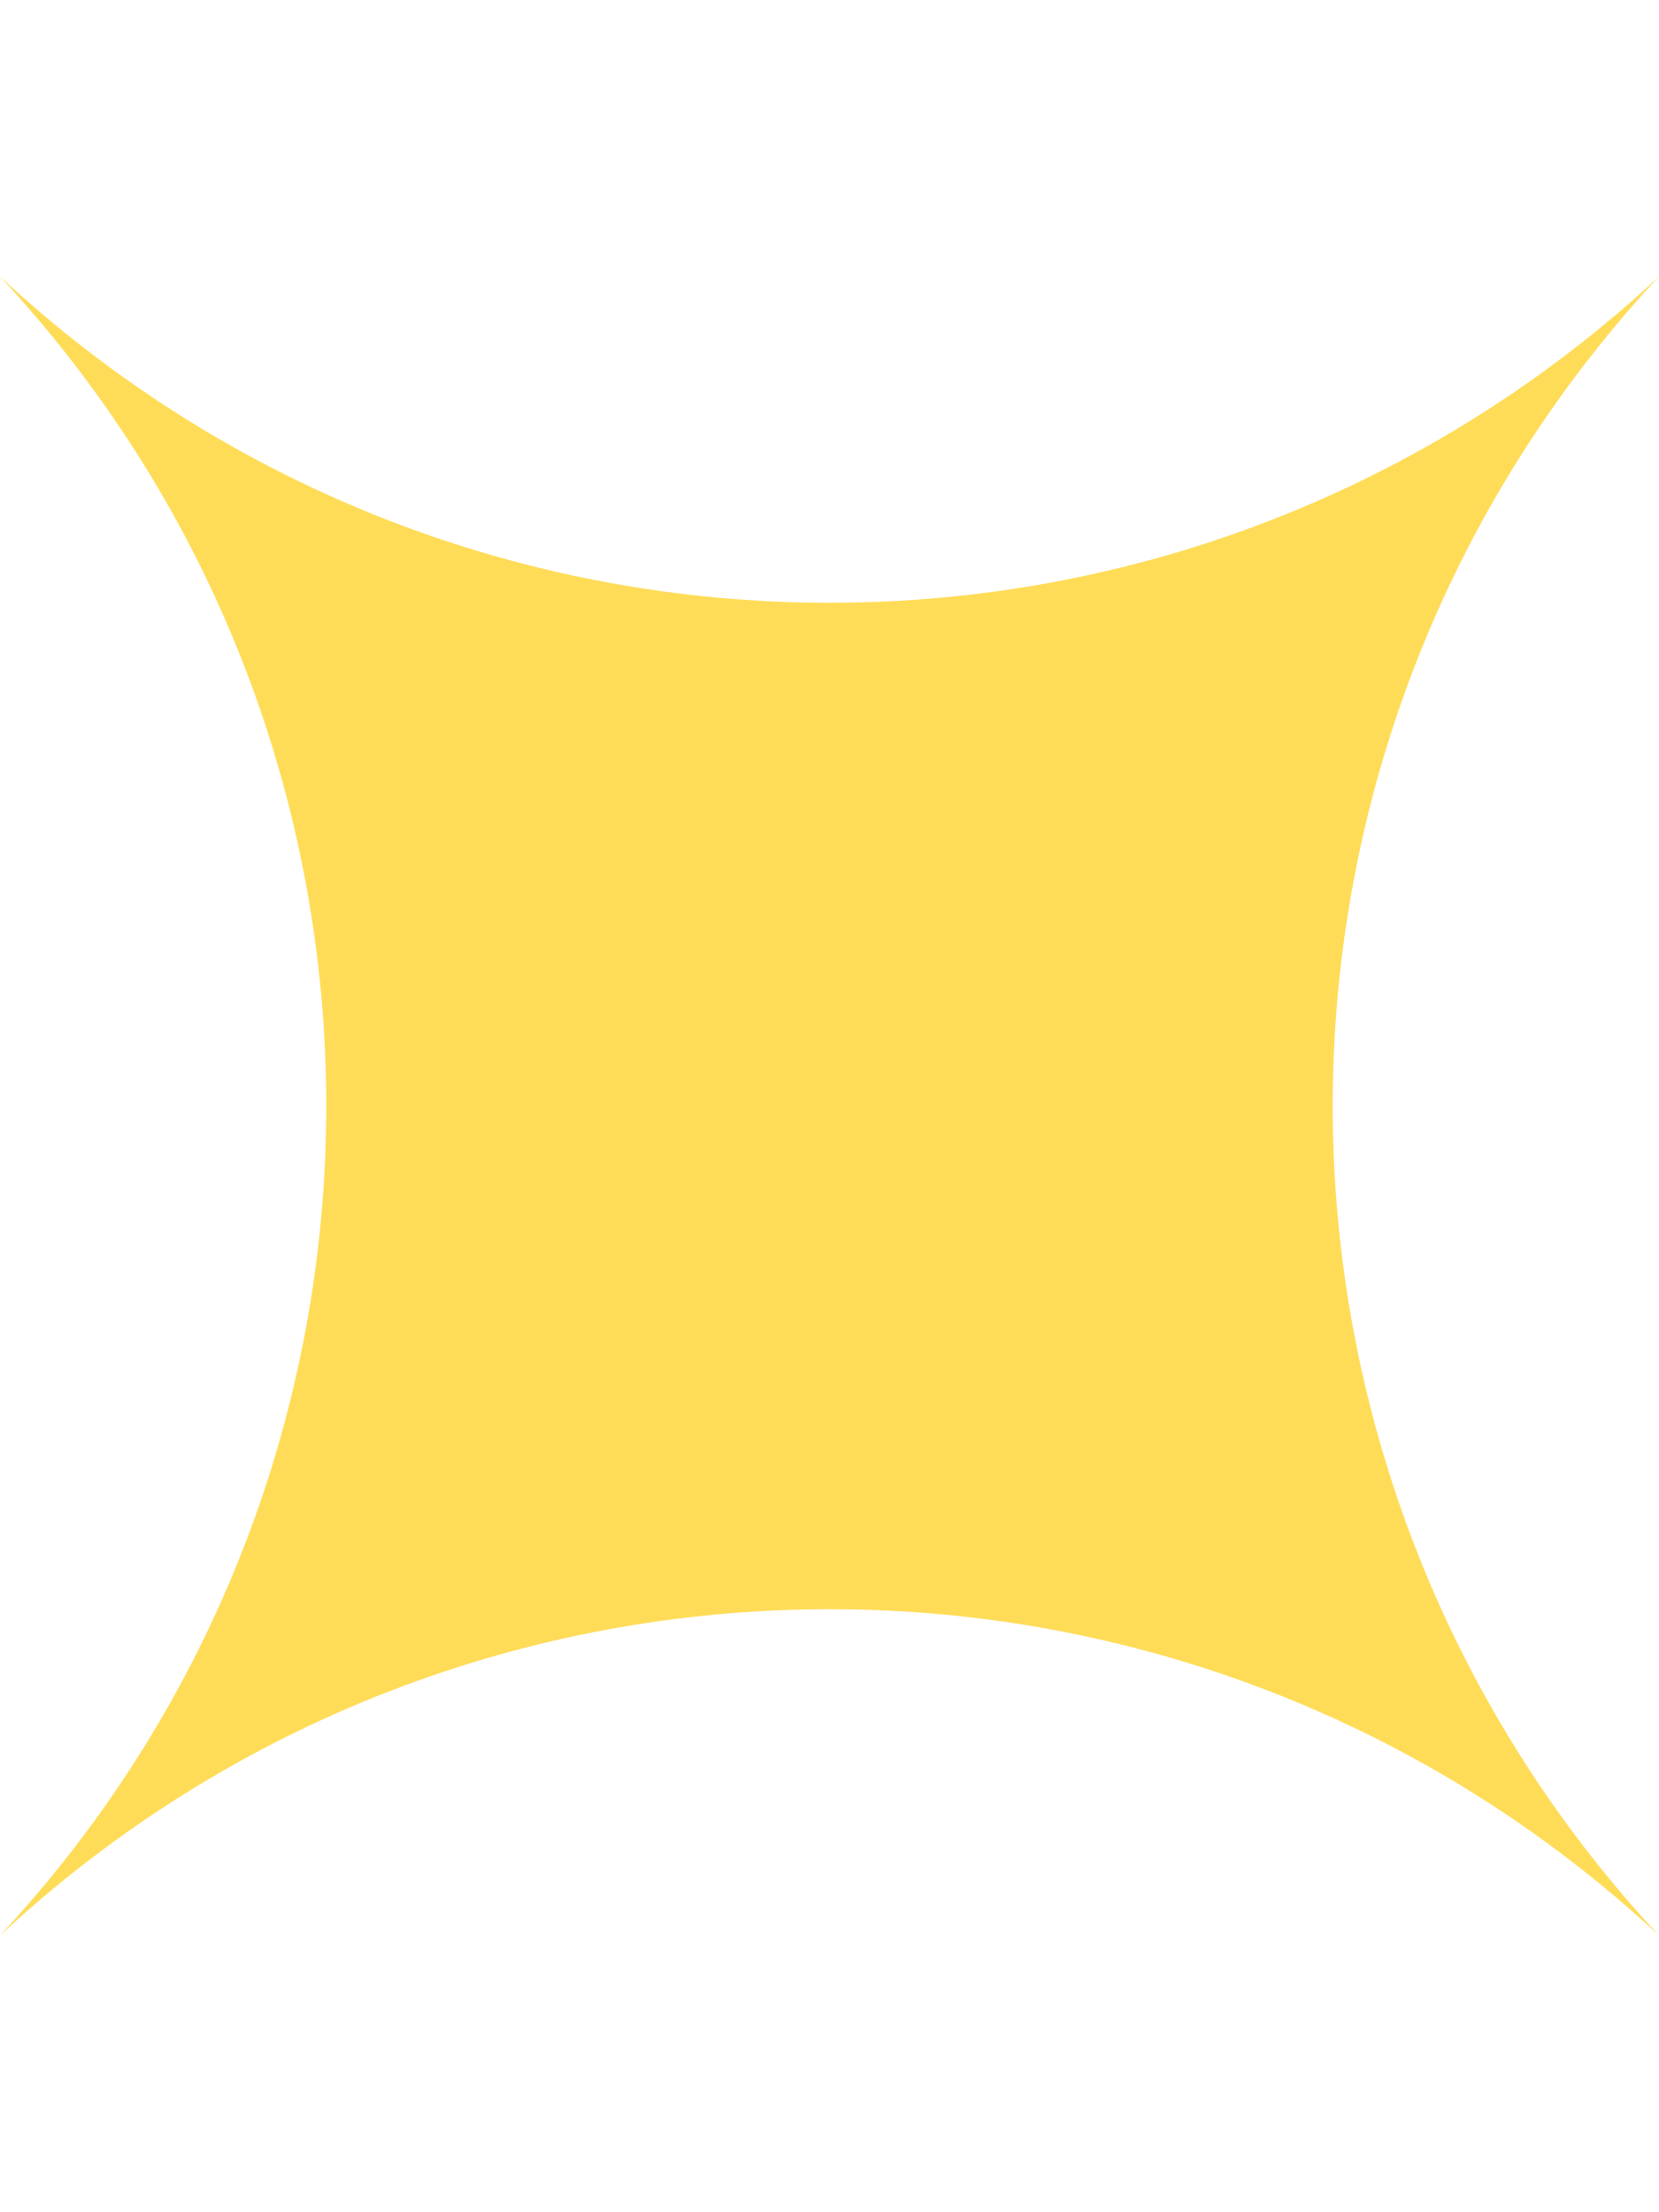
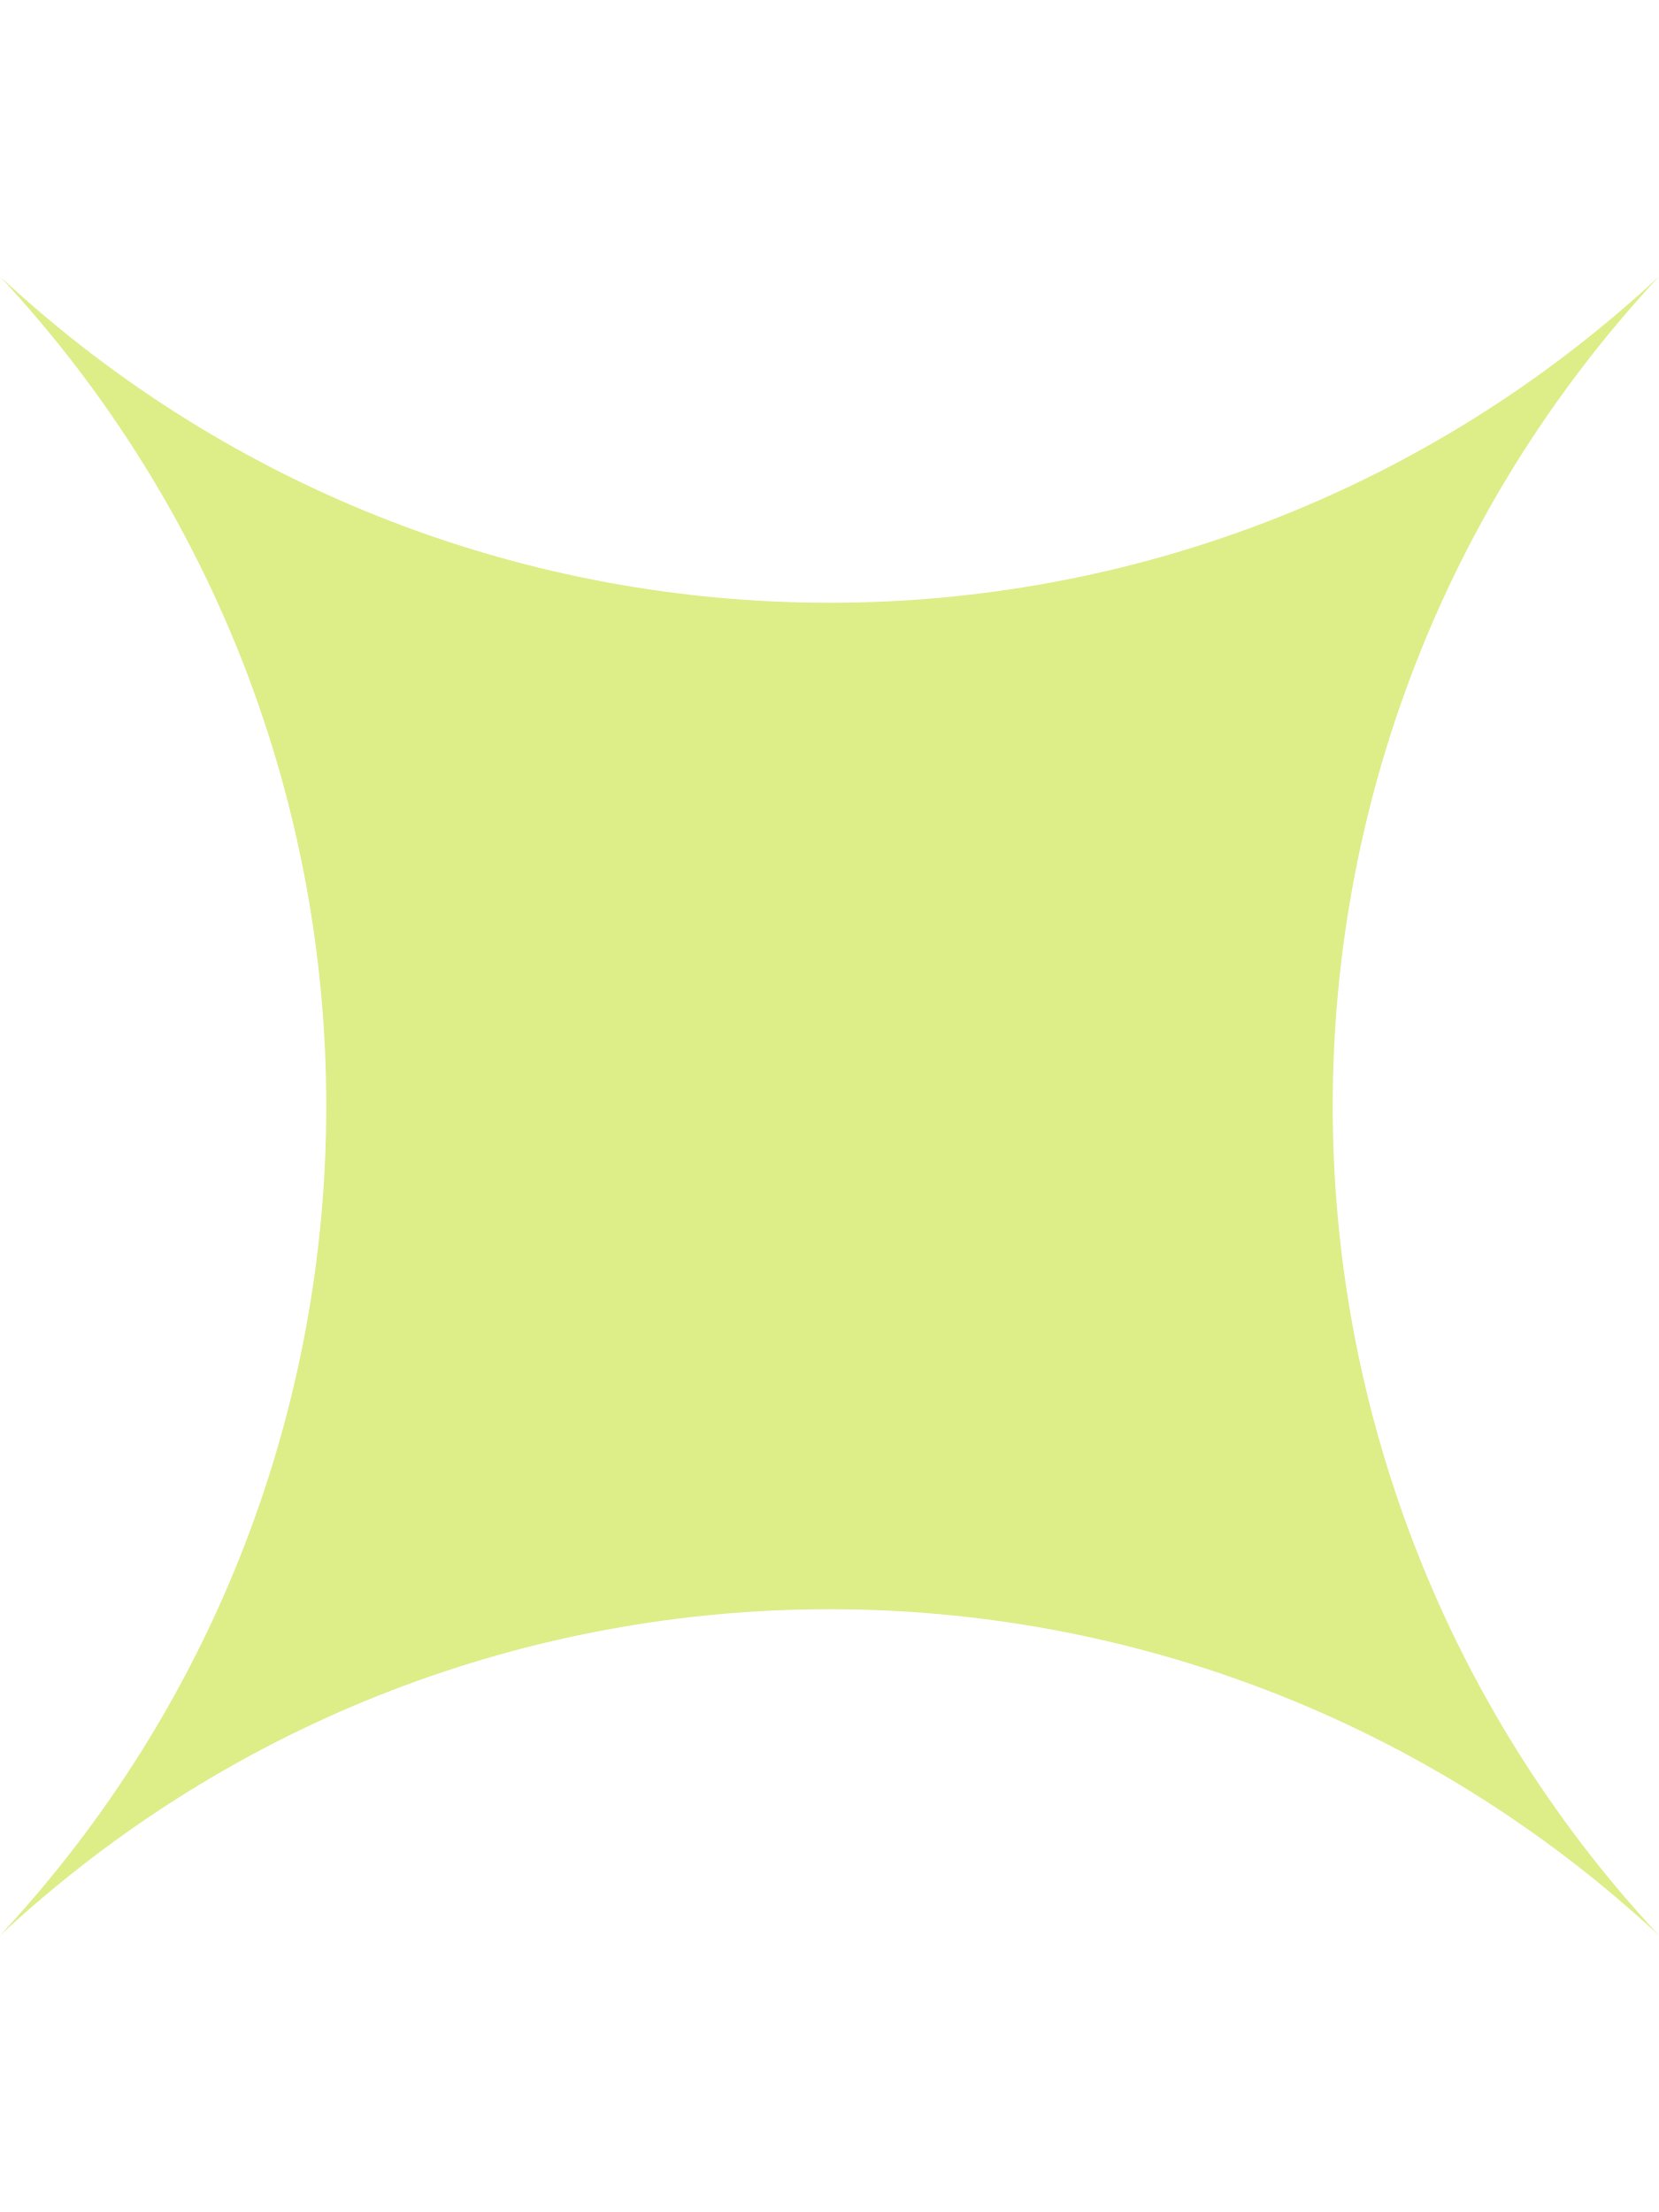
<svg xmlns="http://www.w3.org/2000/svg" fill="none" height="48" viewBox="0 0 36 48" width="36">
-   <path d="m0 6c10.143 9.44 25.857 9.44 36 0-9.44 10.143-9.44 25.857 0 36-10.143-9.44-25.857-9.44-36 0 9.44-10.143 9.44-25.857 0-36z" fill="#FFDC58" />
+   <path d="m0 6c10.143 9.44 25.857 9.44 36 0-9.44 10.143-9.44 25.857 0 36-10.143-9.44-25.857-9.44-36 0 9.44-10.143 9.44-25.857 0-36z" fill="#ddee88" />
</svg>
